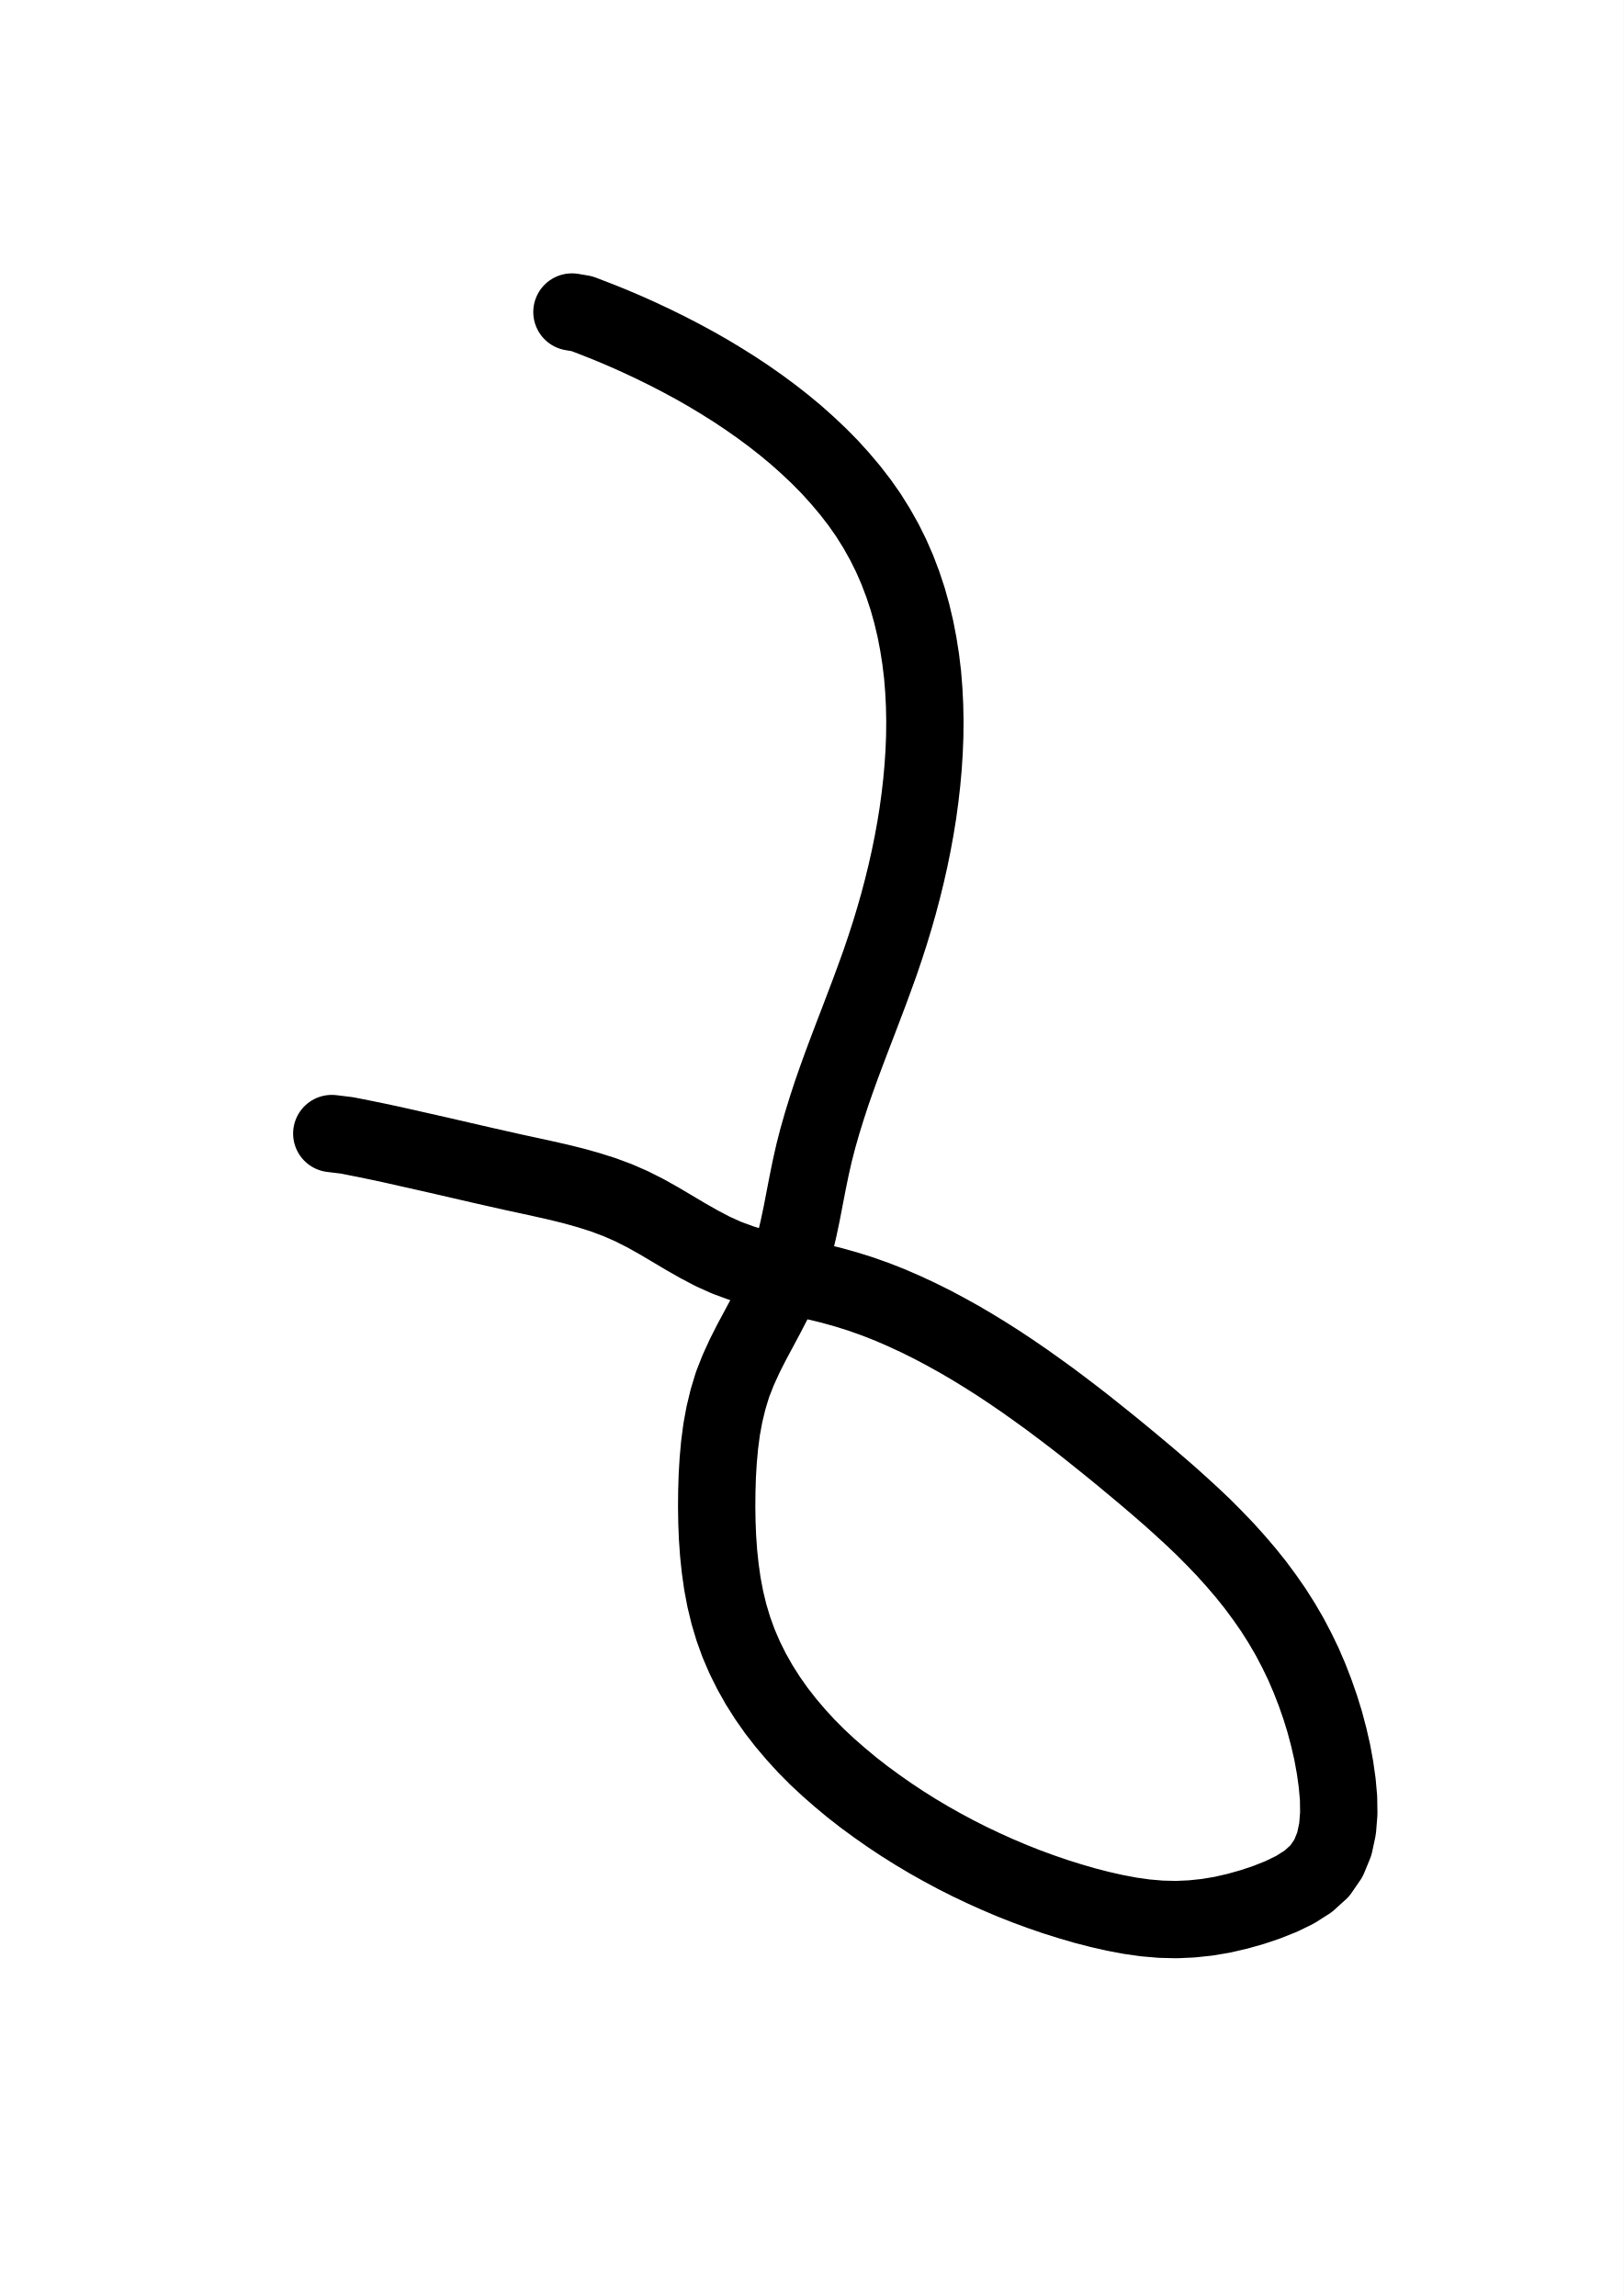
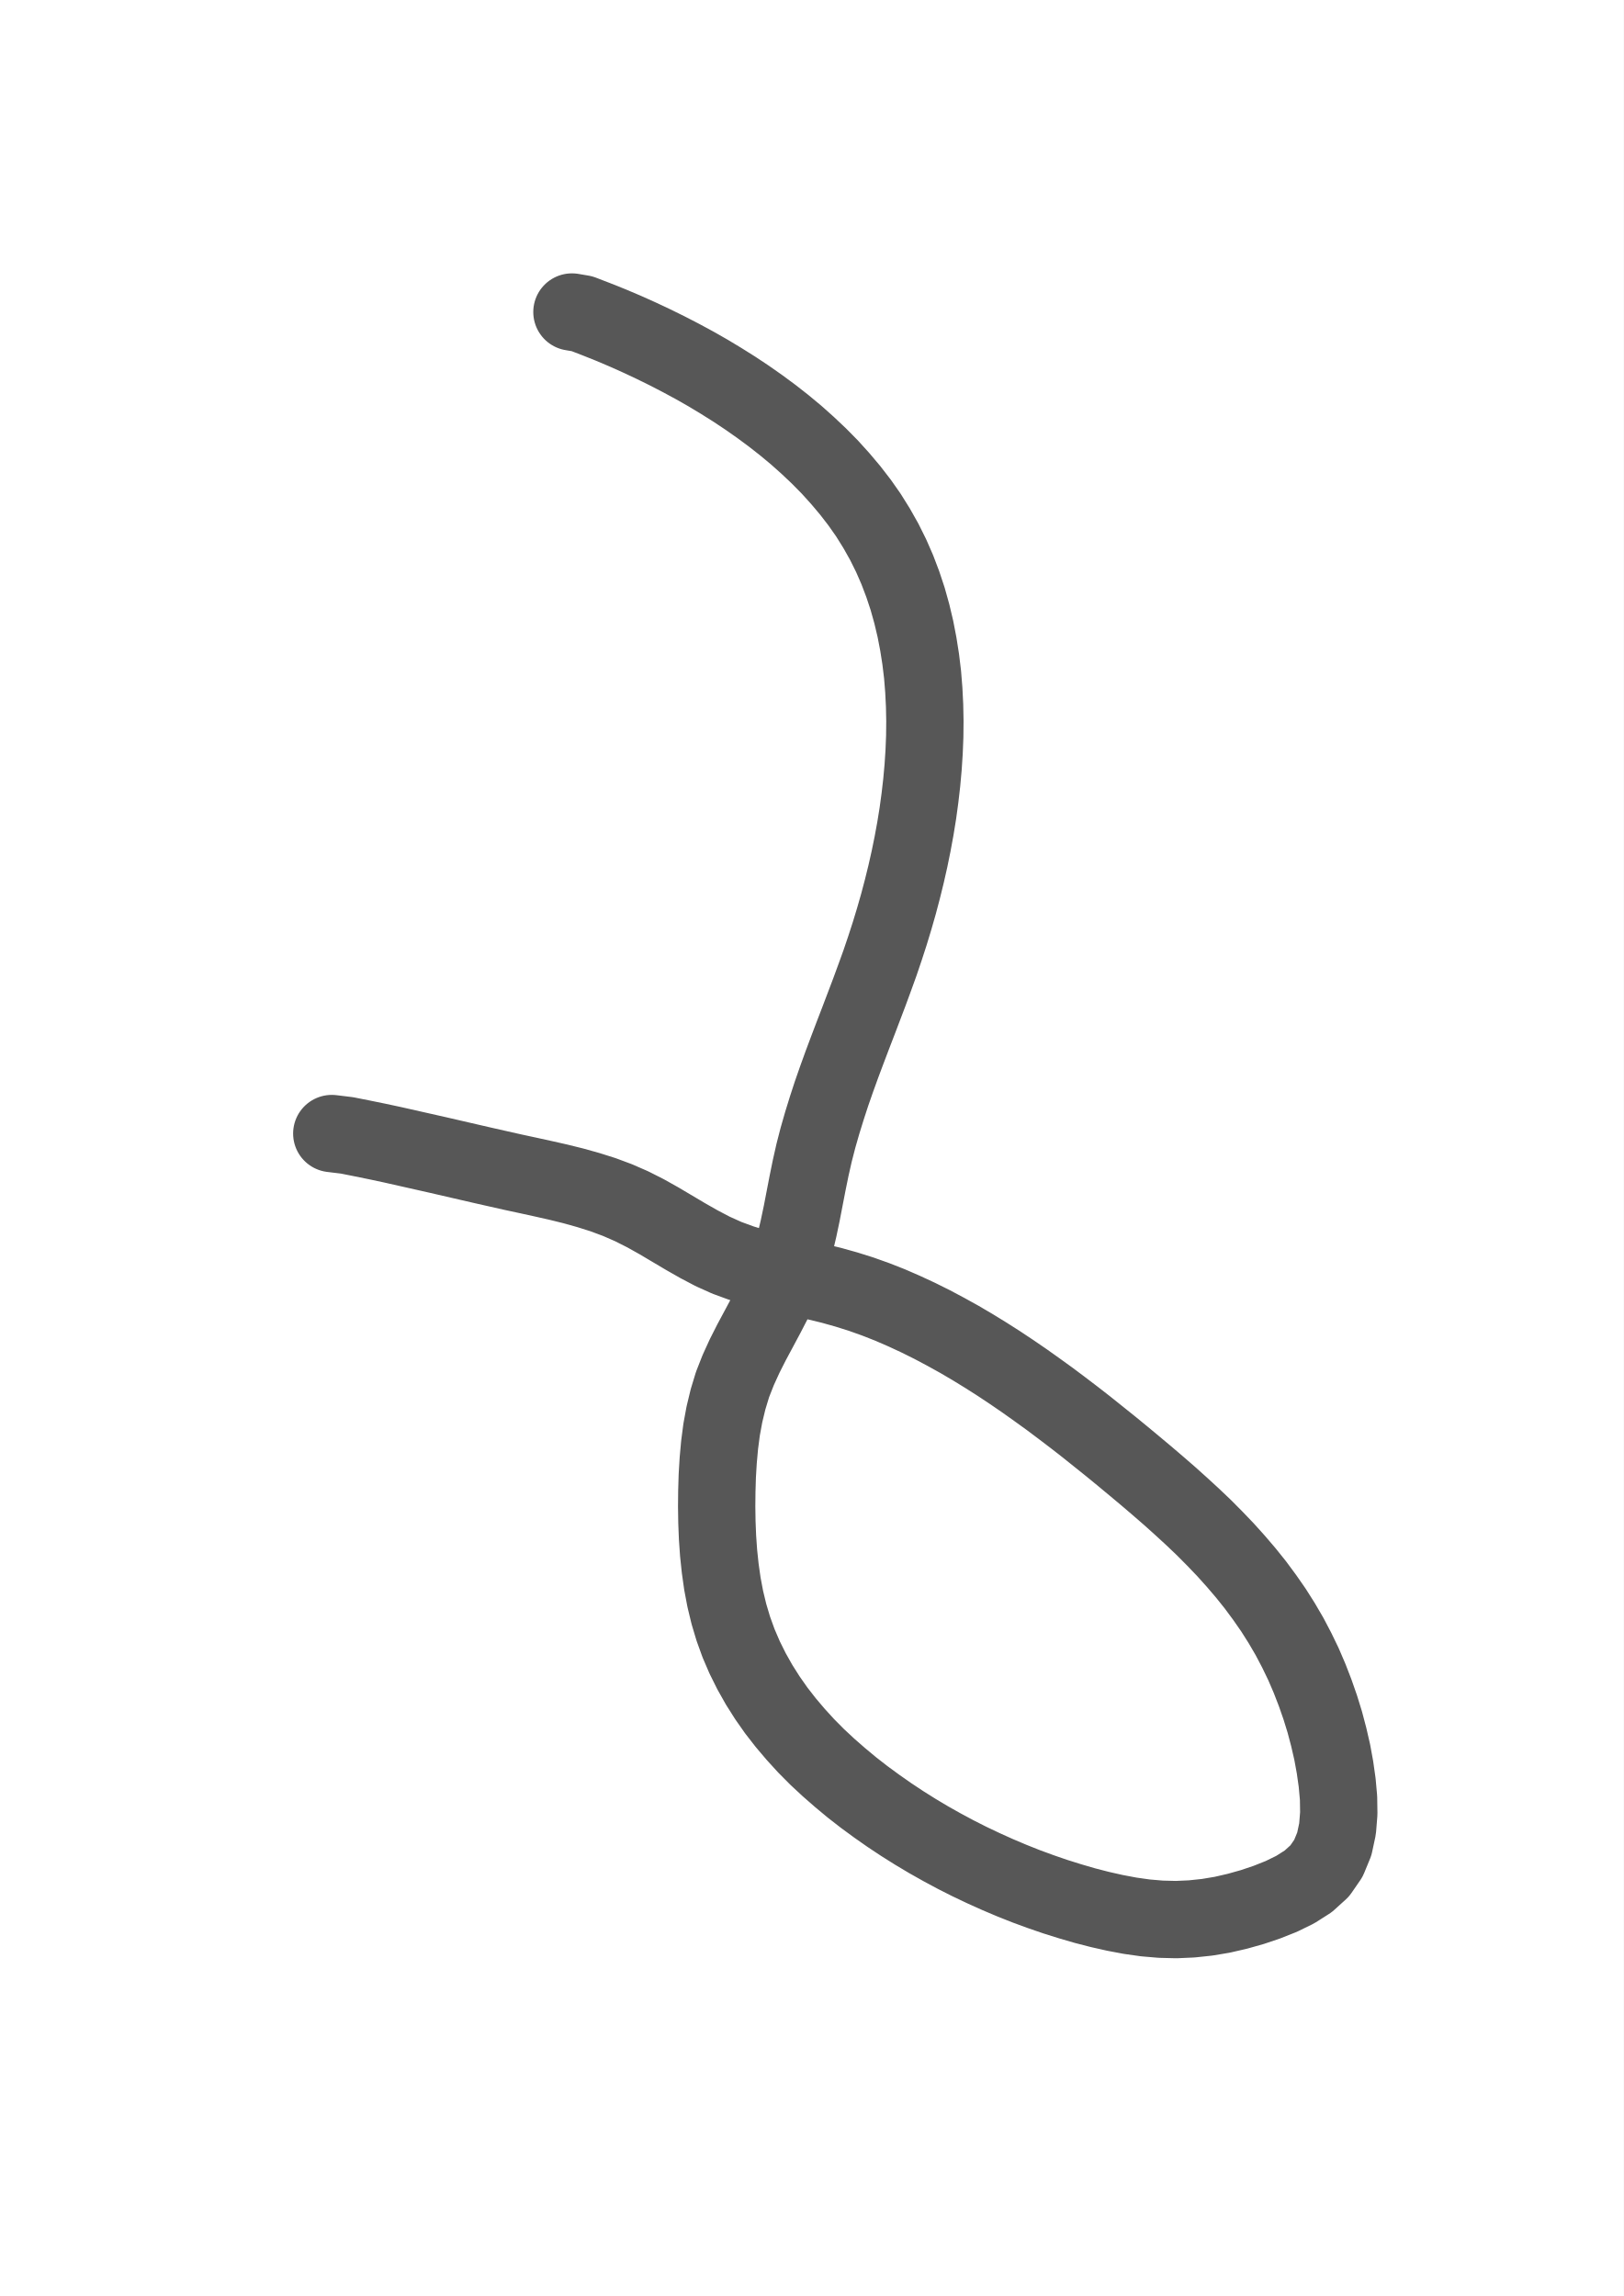
<svg xmlns="http://www.w3.org/2000/svg" width="210mm" height="297mm" viewBox="0 0 210 297">
  <rect width="210" height="297" fill="white" />
-   <path d="M 42.91 146.63 L 44.88 146.87 L 46.84 147.26 L 48.80 147.66 L 50.76 148.08 L 52.71 148.52 L 54.66 148.96 L 56.61 149.40 L 58.56 149.85 L 60.51 150.30 L 62.46 150.75 L 64.41 151.19 L 66.36 151.63 L 68.31 152.05 L 70.27 152.48 L 72.22 152.92 L 74.16 153.40 L 76.09 153.94 L 77.99 154.54 L 79.87 155.24 L 81.70 156.04 L 83.48 156.94 L 85.23 157.92 L 86.95 158.94 L 88.67 159.96 L 90.41 160.95 L 92.18 161.88 L 94.00 162.70 L 95.88 163.39 L 97.79 163.97 L 99.73 164.47 L 101.68 164.93 L 103.63 165.35 L 105.58 165.79 L 107.52 166.26 L 109.45 166.80 L 111.36 167.40 L 113.24 168.07 L 115.10 168.80 L 116.94 169.60 L 118.75 170.44 L 120.54 171.33 L 122.31 172.27 L 124.06 173.24 L 125.78 174.25 L 127.49 175.30 L 129.17 176.37 L 130.84 177.48 L 132.49 178.61 L 134.12 179.77 L 135.74 180.94 L 137.34 182.14 L 138.93 183.35 L 140.51 184.58 L 142.07 185.83 L 143.63 187.08 L 145.18 188.35 L 146.72 189.63 L 148.25 190.91 L 149.77 192.21 L 151.28 193.52 L 152.77 194.86 L 154.24 196.21 L 155.69 197.59 L 157.10 199.01 L 158.48 200.45 L 159.82 201.94 L 161.12 203.46 L 162.37 205.02 L 163.56 206.63 L 164.70 208.27 L 165.77 209.96 L 166.78 211.69 L 167.71 213.46 L 168.58 215.26 L 169.37 217.10 L 170.09 218.96 L 170.75 220.85 L 171.34 222.76 L 171.85 224.69 L 172.30 226.64 L 172.66 228.61 L 172.94 230.59 L 173.12 232.58 L 173.15 234.58 L 172.99 236.57 L 172.57 238.53 L 171.81 240.38 L 170.68 242.02 L 169.20 243.36 L 167.52 244.43 L 165.72 245.31 L 163.86 246.05 L 161.96 246.69 L 160.04 247.23 L 158.09 247.68 L 156.12 248.01 L 154.13 248.22 L 152.13 248.31 L 150.13 248.26 L 148.14 248.09 L 146.16 247.81 L 144.20 247.44 L 142.25 247.00 L 140.31 246.50 L 138.39 245.94 L 136.48 245.34 L 134.59 244.69 L 132.71 244.00 L 130.85 243.26 L 129.01 242.48 L 127.19 241.66 L 125.38 240.80 L 123.60 239.90 L 121.83 238.95 L 120.09 237.97 L 118.38 236.95 L 116.68 235.88 L 115.02 234.78 L 113.38 233.63 L 111.77 232.45 L 110.19 231.22 L 108.65 229.94 L 107.14 228.62 L 105.68 227.26 L 104.27 225.84 L 102.92 224.36 L 101.63 222.84 L 100.40 221.26 L 99.25 219.62 L 98.18 217.93 L 97.20 216.19 L 96.31 214.40 L 95.52 212.56 L 94.84 210.68 L 94.27 208.77 L 93.80 206.82 L 93.43 204.86 L 93.15 202.88 L 92.94 200.89 L 92.80 198.89 L 92.72 196.89 L 92.69 194.89 L 92.71 192.89 L 92.77 190.90 L 92.89 188.90 L 93.07 186.91 L 93.33 184.92 L 93.69 182.96 L 94.16 181.01 L 94.74 179.10 L 95.47 177.24 L 96.30 175.42 L 97.20 173.64 L 98.15 171.87 L 99.09 170.11 L 100.01 168.33 L 100.87 166.53 L 101.63 164.68 L 102.28 162.79 L 102.82 160.86 L 103.28 158.91 L 103.69 156.96 L 104.07 154.99 L 104.45 153.03 L 104.85 151.07 L 105.29 149.12 L 105.79 147.18 L 106.34 145.26 L 106.93 143.35 L 107.55 141.45 L 108.21 139.56 L 108.89 137.68 L 109.59 135.81 L 110.30 133.94 L 111.02 132.07 L 111.73 130.20 L 112.44 128.33 L 113.13 126.45 L 113.81 124.57 L 114.45 122.68 L 115.07 120.77 L 115.65 118.86 L 116.20 116.94 L 116.71 115.01 L 117.19 113.06 L 117.63 111.11 L 118.03 109.15 L 118.39 107.19 L 118.71 105.21 L 118.98 103.23 L 119.21 101.24 L 119.39 99.25 L 119.52 97.26 L 119.60 95.26 L 119.62 93.26 L 119.58 91.26 L 119.48 89.26 L 119.32 87.27 L 119.08 85.28 L 118.77 83.31 L 118.39 81.34 L 117.93 79.40 L 117.39 77.47 L 116.76 75.57 L 116.05 73.70 L 115.25 71.87 L 114.36 70.08 L 113.38 68.34 L 112.32 66.64 L 111.17 65.00 L 109.95 63.42 L 108.66 61.89 L 107.32 60.41 L 105.91 58.98 L 104.46 57.61 L 102.97 56.28 L 101.43 55.00 L 99.86 53.77 L 98.25 52.58 L 96.61 51.43 L 94.94 50.32 L 93.25 49.26 L 91.54 48.23 L 89.80 47.24 L 88.04 46.29 L 86.26 45.37 L 84.47 44.49 L 82.66 43.64 L 80.83 42.82 L 78.99 42.04 L 77.14 41.30 L 75.27 40.58 L 73.97 40.36" fill="none" stroke="black" stroke-width="10" stroke-linecap="round" stroke-linejoin="round" />
+   <path d="M 42.91 146.63 L 44.88 146.87 L 46.84 147.26 L 48.80 147.66 L 50.76 148.08 L 52.71 148.52 L 54.66 148.96 L 56.61 149.40 L 58.56 149.85 L 60.51 150.30 L 62.46 150.75 L 64.41 151.19 L 66.36 151.63 L 68.31 152.05 L 70.27 152.48 L 72.22 152.92 L 74.16 153.40 L 76.09 153.94 L 77.99 154.54 L 79.87 155.24 L 81.70 156.04 L 83.48 156.94 L 85.23 157.92 L 86.95 158.94 L 88.67 159.96 L 90.41 160.95 L 92.18 161.88 L 94.00 162.70 L 95.88 163.39 L 97.79 163.97 L 99.73 164.47 L 101.68 164.93 L 103.63 165.35 L 105.58 165.79 L 107.52 166.26 L 109.45 166.80 L 111.36 167.40 L 113.24 168.07 L 115.10 168.80 L 116.94 169.60 L 118.75 170.44 L 120.54 171.33 L 122.31 172.27 L 124.06 173.24 L 125.78 174.25 L 127.49 175.30 L 129.17 176.37 L 130.84 177.48 L 132.49 178.61 L 134.12 179.77 L 135.74 180.94 L 137.34 182.14 L 138.93 183.35 L 140.51 184.58 L 142.07 185.83 L 143.63 187.08 L 145.18 188.35 L 146.72 189.63 L 148.25 190.91 L 149.77 192.21 L 151.28 193.52 L 152.77 194.86 L 154.24 196.21 L 155.69 197.59 L 157.10 199.01 L 158.48 200.45 L 159.82 201.94 L 161.12 203.46 L 162.37 205.02 L 163.56 206.63 L 164.70 208.27 L 165.77 209.96 L 166.78 211.69 L 167.71 213.46 L 168.58 215.26 L 169.37 217.10 L 170.09 218.96 L 170.75 220.85 L 171.34 222.76 L 171.85 224.69 L 172.30 226.64 L 172.66 228.61 L 172.94 230.59 L 173.12 232.58 L 173.15 234.58 L 172.99 236.57 L 172.57 238.53 L 171.81 240.38 L 170.68 242.02 L 169.20 243.36 L 167.52 244.43 L 165.72 245.31 L 163.86 246.05 L 161.96 246.69 L 160.04 247.23 L 158.09 247.68 L 156.12 248.01 L 154.13 248.22 L 152.13 248.31 L 150.13 248.26 L 148.14 248.09 L 146.16 247.81 L 144.20 247.44 L 142.25 247.00 L 140.31 246.50 L 138.39 245.94 L 136.48 245.34 L 134.59 244.69 L 132.71 244.00 L 130.85 243.26 L 129.01 242.48 L 127.19 241.66 L 125.38 240.80 L 123.60 239.90 L 121.83 238.95 L 120.09 237.97 L 118.38 236.95 L 116.68 235.88 L 115.02 234.78 L 113.38 233.63 L 111.77 232.45 L 110.19 231.22 L 108.65 229.94 L 107.14 228.62 L 105.68 227.26 L 104.27 225.84 L 102.92 224.36 L 101.63 222.84 L 100.40 221.26 L 99.25 219.62 L 98.18 217.93 L 97.20 216.19 L 96.31 214.40 L 95.52 212.56 L 94.84 210.68 L 94.27 208.77 L 93.80 206.82 L 93.43 204.86 L 93.15 202.88 L 92.94 200.89 L 92.80 198.89 L 92.72 196.89 L 92.69 194.89 L 92.71 192.89 L 92.77 190.90 L 92.89 188.90 L 93.07 186.91 L 93.33 184.92 L 93.69 182.96 L 94.16 181.01 L 94.74 179.10 L 95.47 177.24 L 96.30 175.42 L 97.20 173.64 L 98.15 171.87 L 99.09 170.11 L 100.01 168.33 L 100.87 166.53 L 101.63 164.68 L 102.28 162.79 L 102.82 160.86 L 103.28 158.91 L 103.69 156.96 L 104.07 154.99 L 104.45 153.03 L 104.85 151.07 L 105.29 149.12 L 105.79 147.18 L 106.34 145.26 L 106.93 143.35 L 107.55 141.45 L 108.21 139.56 L 108.89 137.68 L 109.59 135.81 L 110.30 133.94 L 111.02 132.07 L 111.73 130.20 L 112.44 128.33 L 113.13 126.45 L 113.81 124.57 L 114.45 122.68 L 115.07 120.77 L 115.65 118.86 L 116.20 116.94 L 116.71 115.01 L 117.19 113.06 L 117.63 111.11 L 118.03 109.15 L 118.39 107.19 L 118.71 105.21 L 118.98 103.23 L 119.21 101.24 L 119.39 99.25 L 119.52 97.26 L 119.60 95.26 L 119.62 93.26 L 119.58 91.26 L 119.48 89.26 L 119.32 87.27 L 119.08 85.28 L 118.77 83.31 L 118.39 81.34 L 117.93 79.40 L 117.39 77.47 L 116.76 75.57 L 116.05 73.70 L 115.25 71.87 L 114.36 70.08 L 113.38 68.34 L 112.32 66.64 L 111.17 65.00 L 109.95 63.42 L 108.66 61.89 L 107.32 60.41 L 105.91 58.98 L 104.46 57.61 L 102.97 56.28 L 101.43 55.00 L 99.86 53.77 L 98.25 52.58 L 96.61 51.43 L 94.94 50.32 L 93.25 49.26 L 91.54 48.23 L 89.80 47.24 L 88.04 46.29 L 86.26 45.37 L 84.47 44.49 L 82.66 43.64 L 80.83 42.82 L 78.99 42.04 L 77.14 41.30 L 75.27 40.58 L 73.97 40.36" fill="none" stroke="#575757" stroke-width="10" stroke-linecap="round" stroke-linejoin="round" />
</svg>
